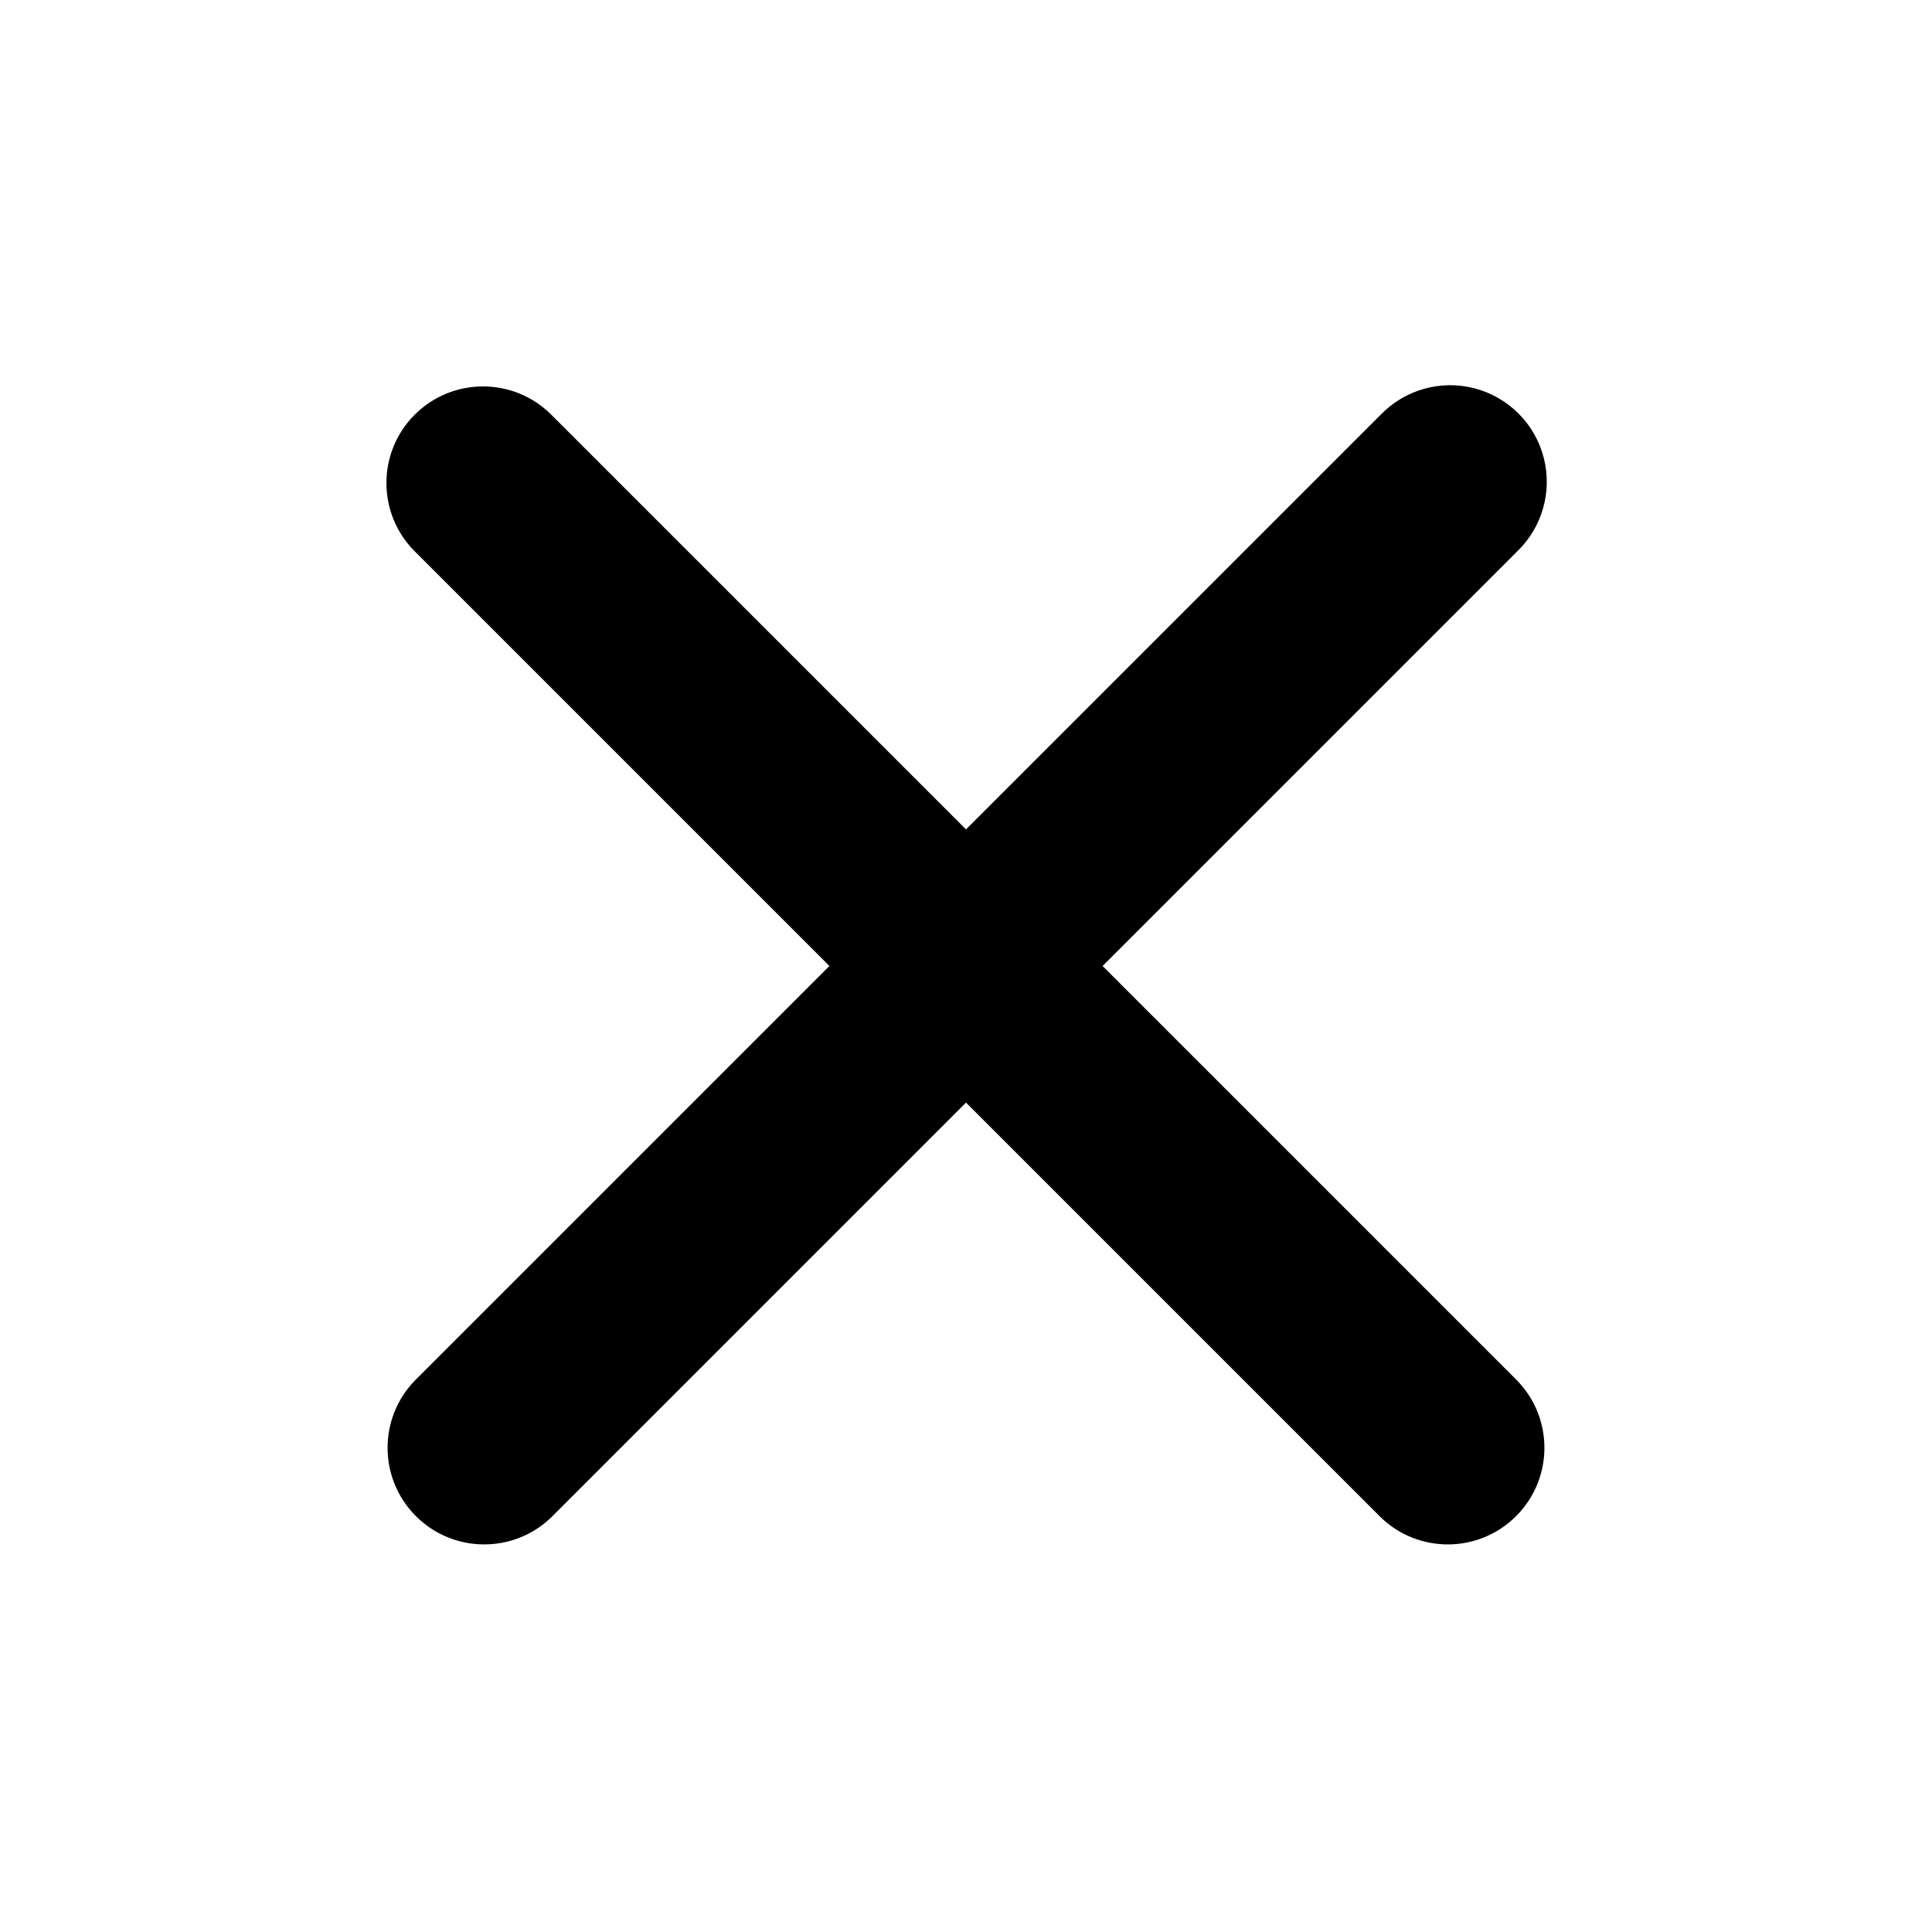
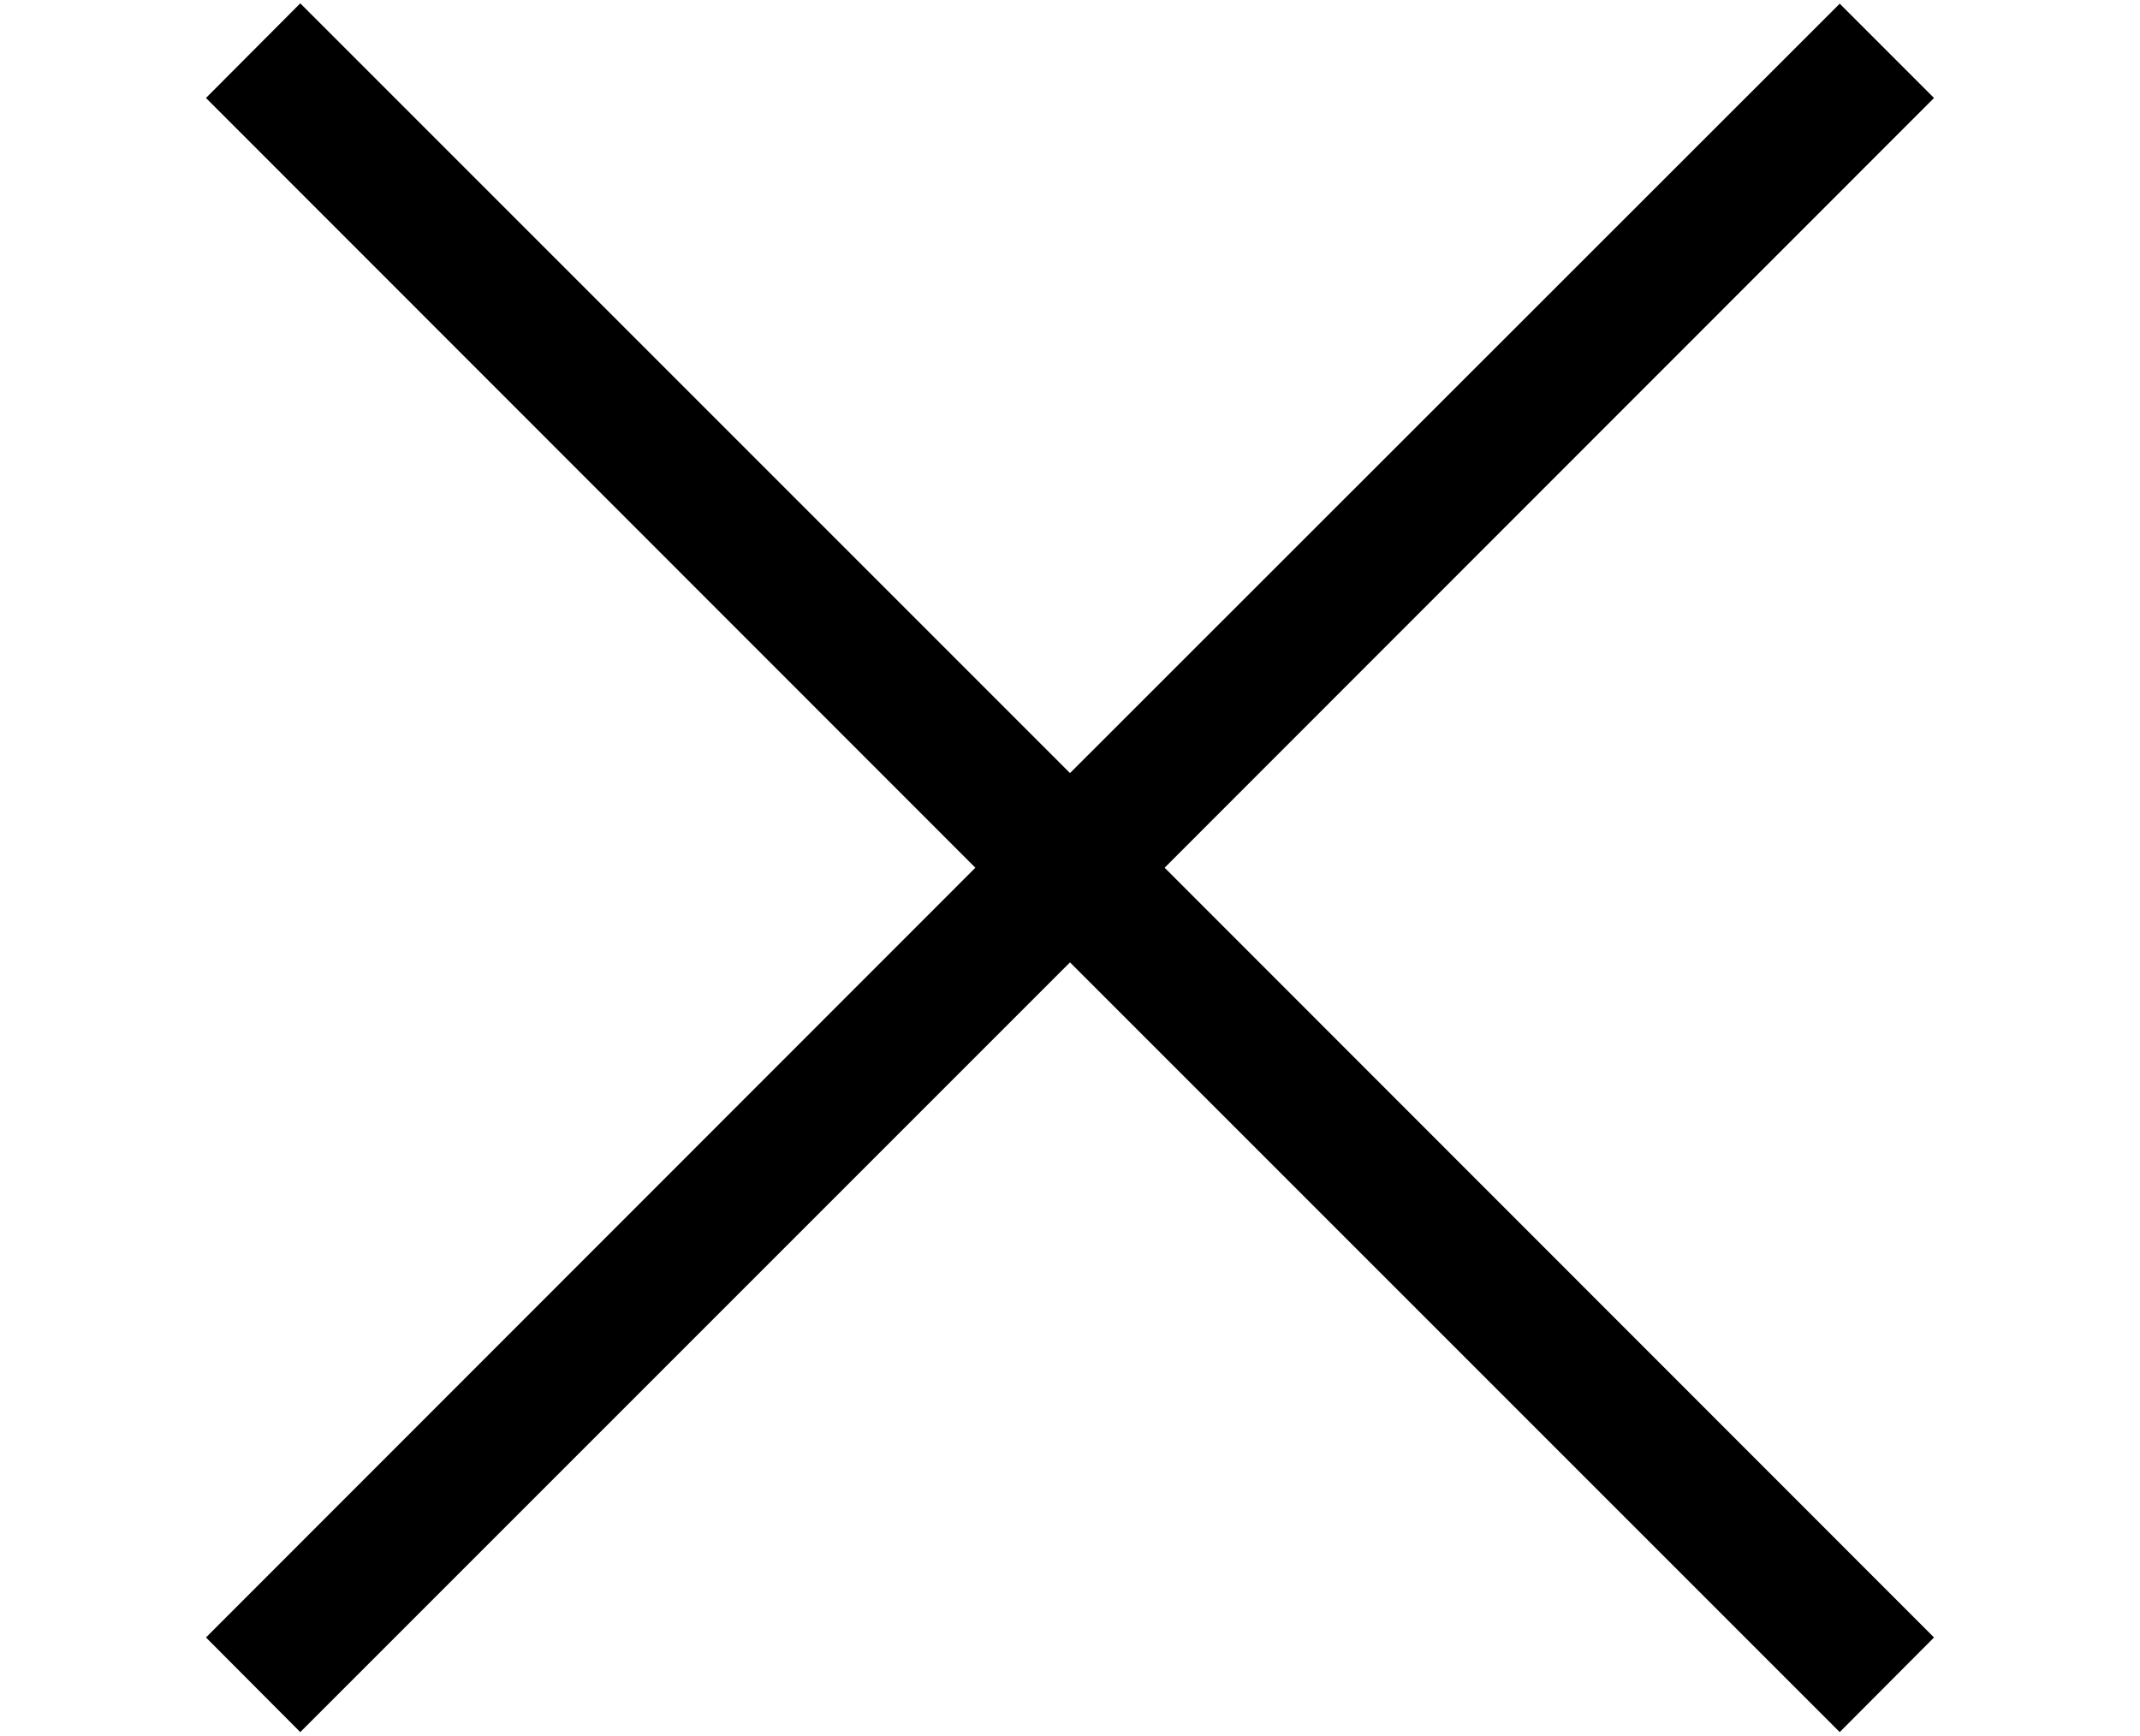
- <svg xmlns="http://www.w3.org/2000/svg" width="100%" height="100%" fill="currentColor" viewBox="0 0 20 20">
-   <path fill-rule="evenodd" d="M4.293 4.293a1 1 0 0 1 1.414 0L10 8.586l4.293-4.293a1 1 0 1 1 1.414 1.414L11.414 10l4.293 4.293a1 1 0 0 1-1.414 1.414L10 11.414l-4.293 4.293a1 1 0 0 1-1.414-1.414L8.586 10 4.293 5.707a1 1 0 0 1 0-1.414z" clip-rule="evenodd" />
+ <svg xmlns="http://www.w3.org/2000/svg" width="100%" height="100%" fill="currentColor" viewBox="0 0 64 51.9">
+   <polygon points="57.84 2.93 55.02 0.11 32 23.12 8.98 0.1 6.16 2.93 29.17 25.95 6.16 48.97 8.98 51.8 32 28.78 55.02 51.8 57.84 48.97 34.83 25.95 57.84 2.93" />
</svg>
